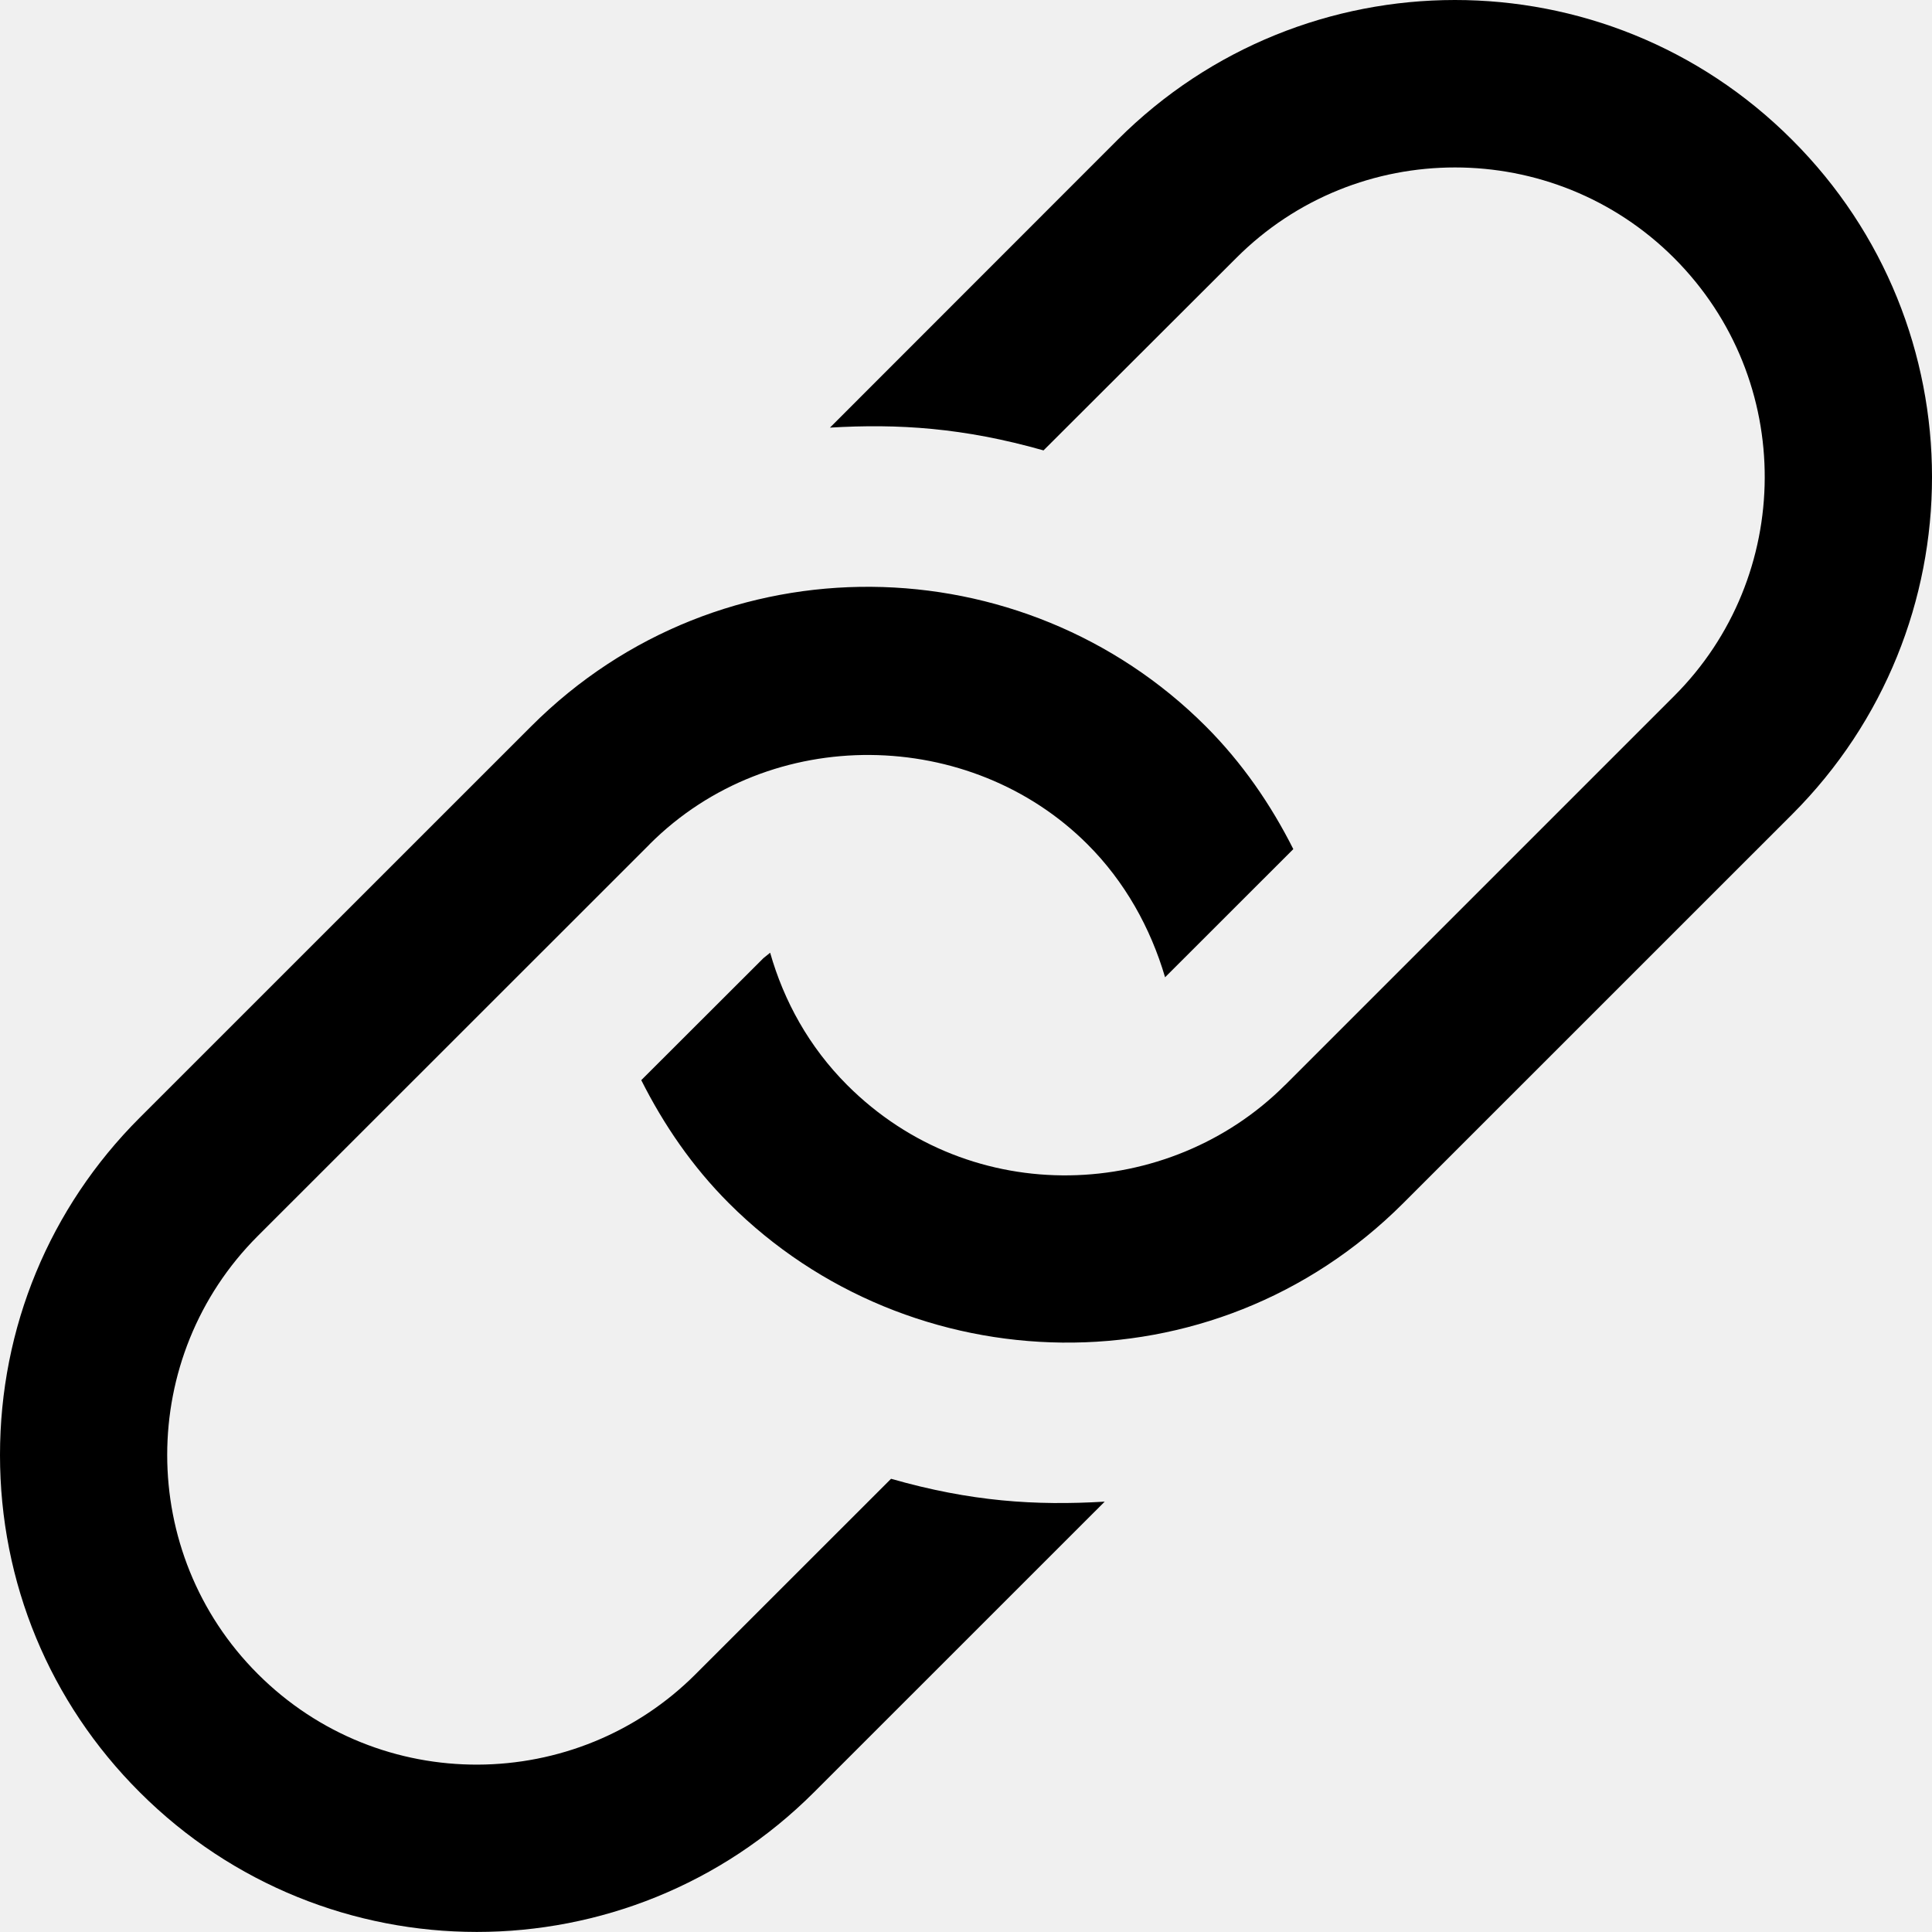
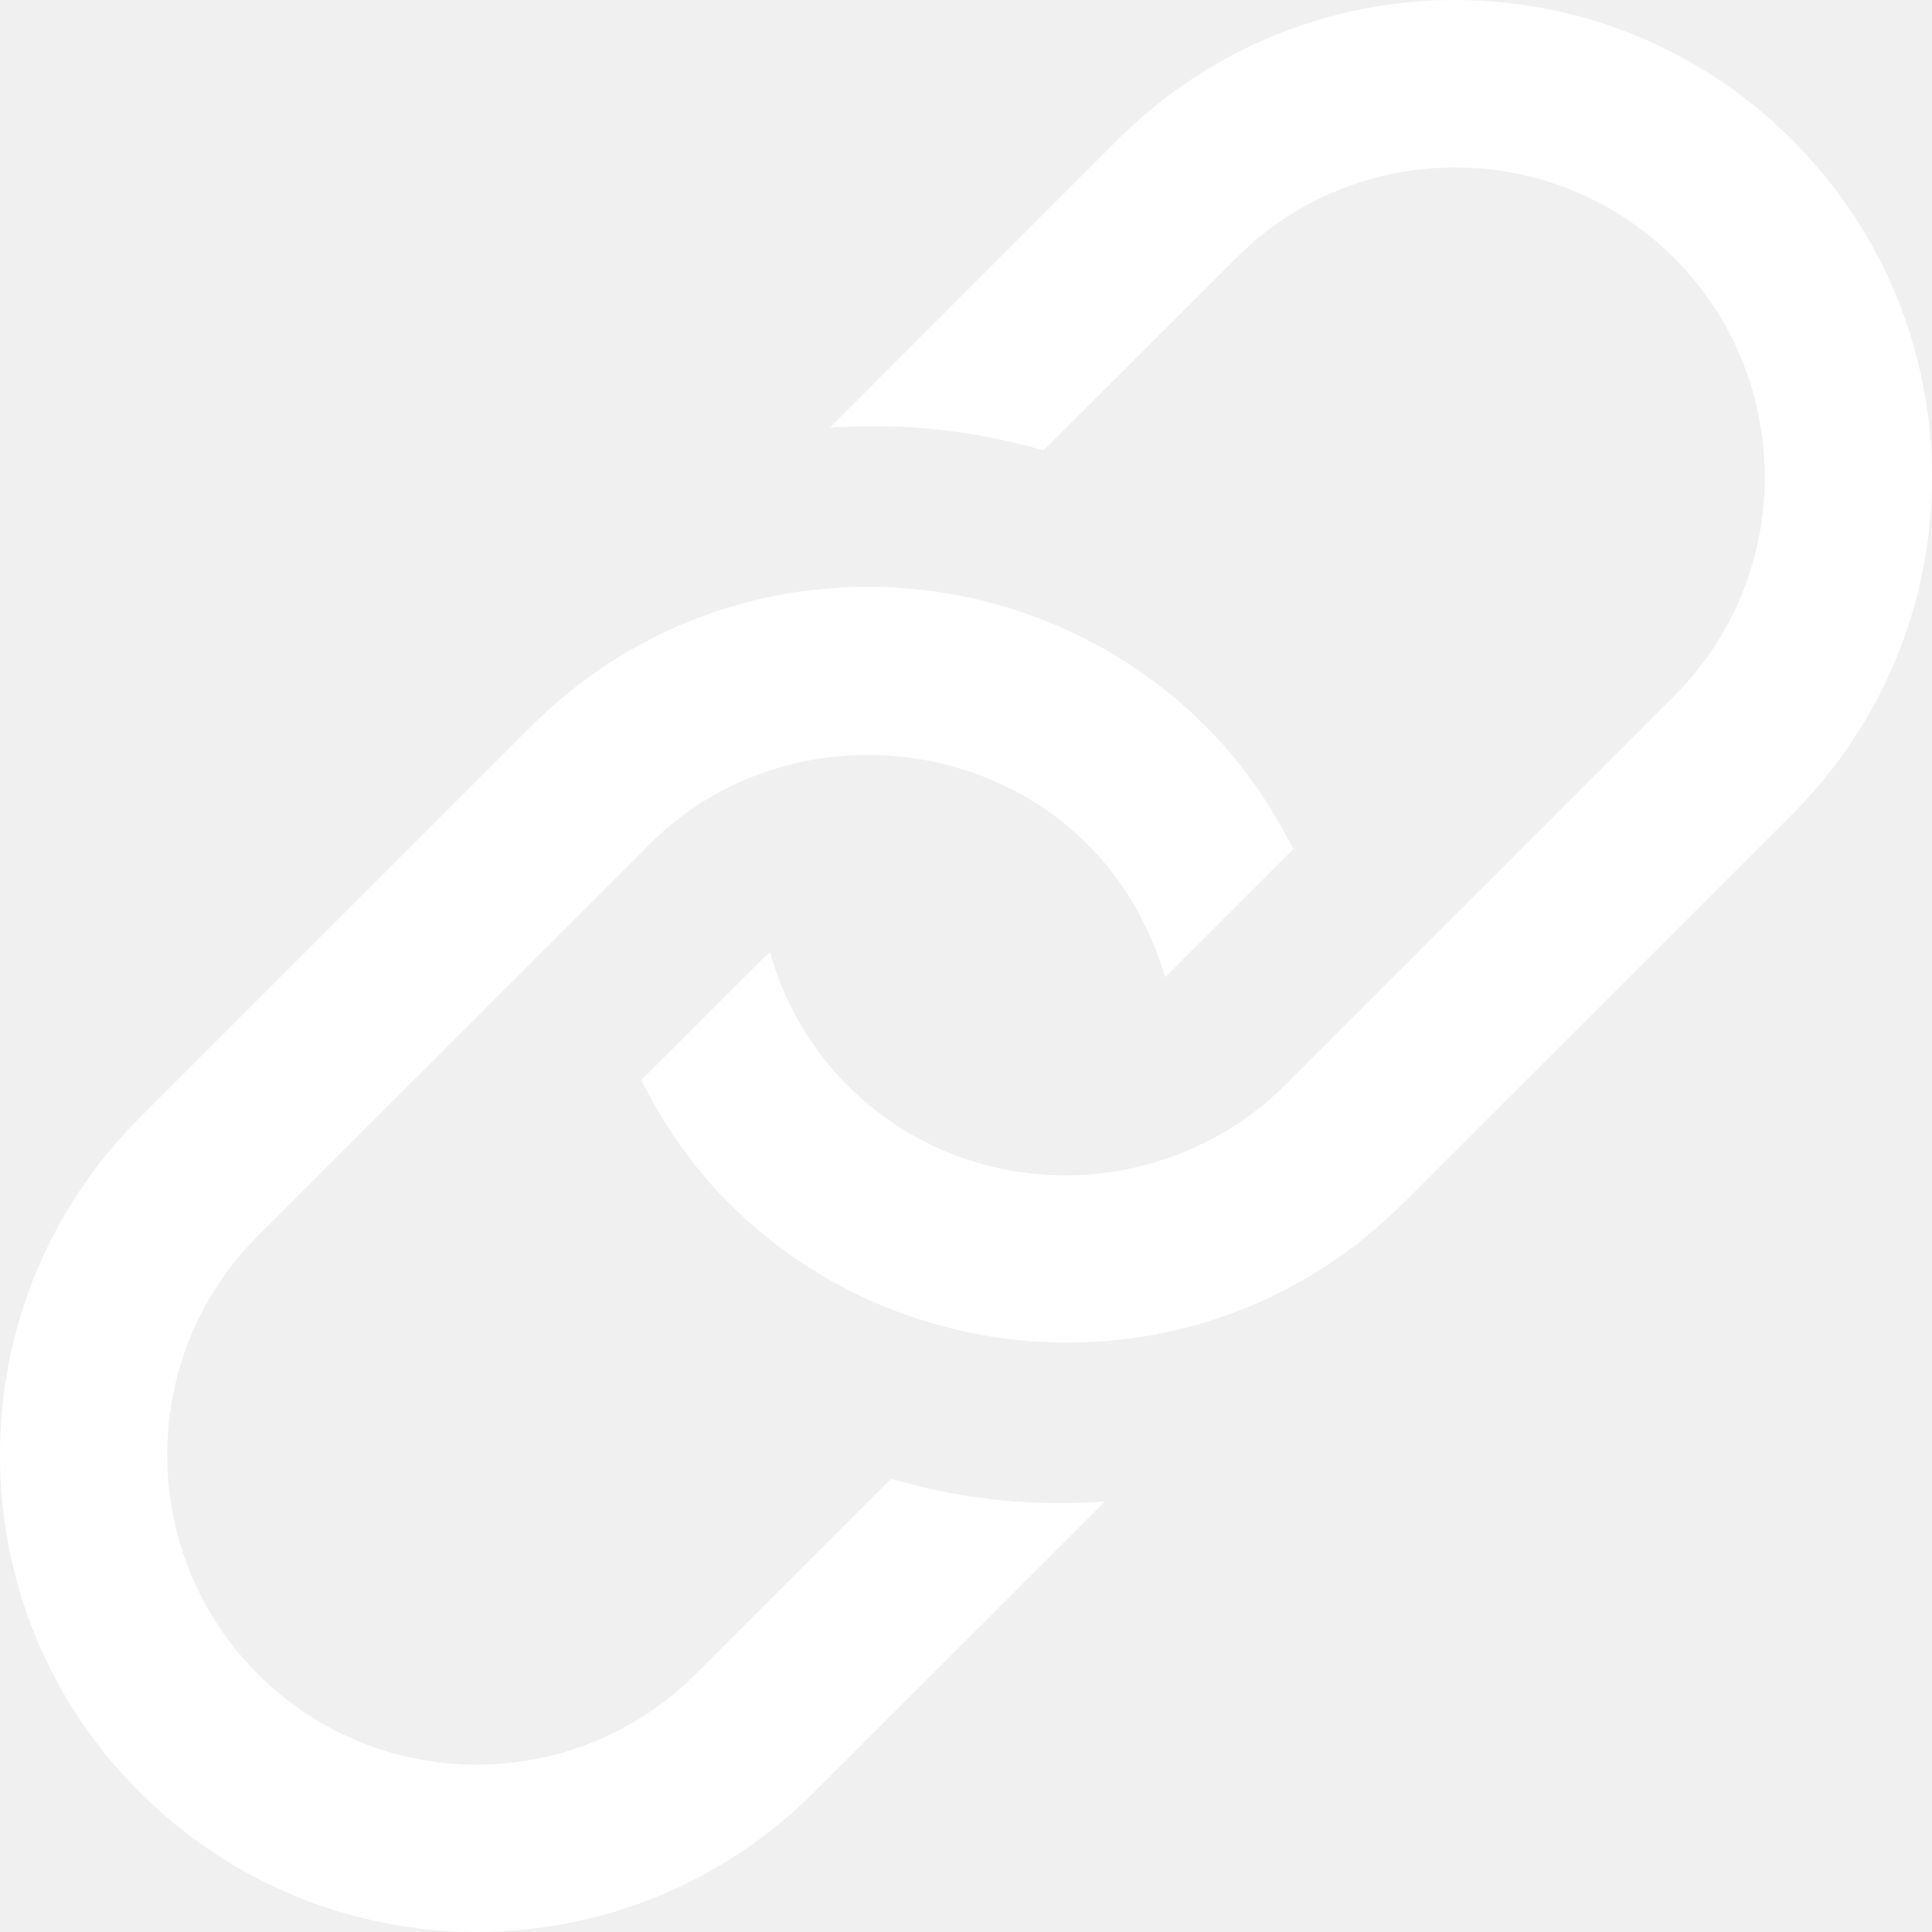
<svg xmlns="http://www.w3.org/2000/svg" width="24" height="24" viewBox="0 0 24 24">
-   <path d="M13.723 18.654l-3.61 3.609c-2.316 2.315-6.063 2.315-8.378 0-1.12-1.118-1.735-2.606-1.735-4.188 0-1.582.615-3.07 1.734-4.189l4.866-4.865c2.355-2.355 6.114-2.262 8.377 0 .453.453.81.973 1.089 1.527l-1.593 1.592c-.18-.613-.5-1.189-.964-1.652-1.448-1.448-3.93-1.51-5.439-.001l-.001.002-4.867 4.865c-1.5 1.499-1.5 3.941 0 5.44 1.517 1.517 3.958 1.488 5.442 0l2.425-2.424c.993.284 1.791.335 2.654.284zm.161-16.918l-3.574 3.576c.847-.05 1.655 0 2.653.283l2.393-2.389c1.498-1.502 3.94-1.5 5.44-.001 1.517 1.518 1.486 3.959 0 5.442l-4.831 4.831-.003.002c-1.438 1.437-3.886 1.552-5.439-.002-.473-.474-.785-1.042-.956-1.643l-.084.068-1.517 1.515c.28.556.635 1.075 1.088 1.528 2.245 2.245 6.004 2.374 8.378 0l4.832-4.831c2.314-2.316 2.316-6.062-.001-8.377-2.317-2.321-6.067-2.313-8.379-.002z" />
+   <path fill="#ffffff" d="M13.723 18.654l-3.61 3.609c-2.316 2.315-6.063 2.315-8.378 0-1.12-1.118-1.735-2.606-1.735-4.188 0-1.582.615-3.07 1.734-4.189l4.866-4.865c2.355-2.355 6.114-2.262 8.377 0 .453.453.81.973 1.089 1.527l-1.593 1.592c-.18-.613-.5-1.189-.964-1.652-1.448-1.448-3.93-1.51-5.439-.001l-.001.002-4.867 4.865c-1.5 1.499-1.5 3.941 0 5.44 1.517 1.517 3.958 1.488 5.442 0l2.425-2.424c.993.284 1.791.335 2.654.284zm.161-16.918l-3.574 3.576c.847-.05 1.655 0 2.653.283l2.393-2.389c1.498-1.502 3.94-1.5 5.44-.001 1.517 1.518 1.486 3.959 0 5.442l-4.831 4.831-.003.002c-1.438 1.437-3.886 1.552-5.439-.002-.473-.474-.785-1.042-.956-1.643l-.084.068-1.517 1.515c.28.556.635 1.075 1.088 1.528 2.245 2.245 6.004 2.374 8.378 0l4.832-4.831c2.314-2.316 2.316-6.062-.001-8.377-2.317-2.321-6.067-2.313-8.379-.002z" />
</svg>
